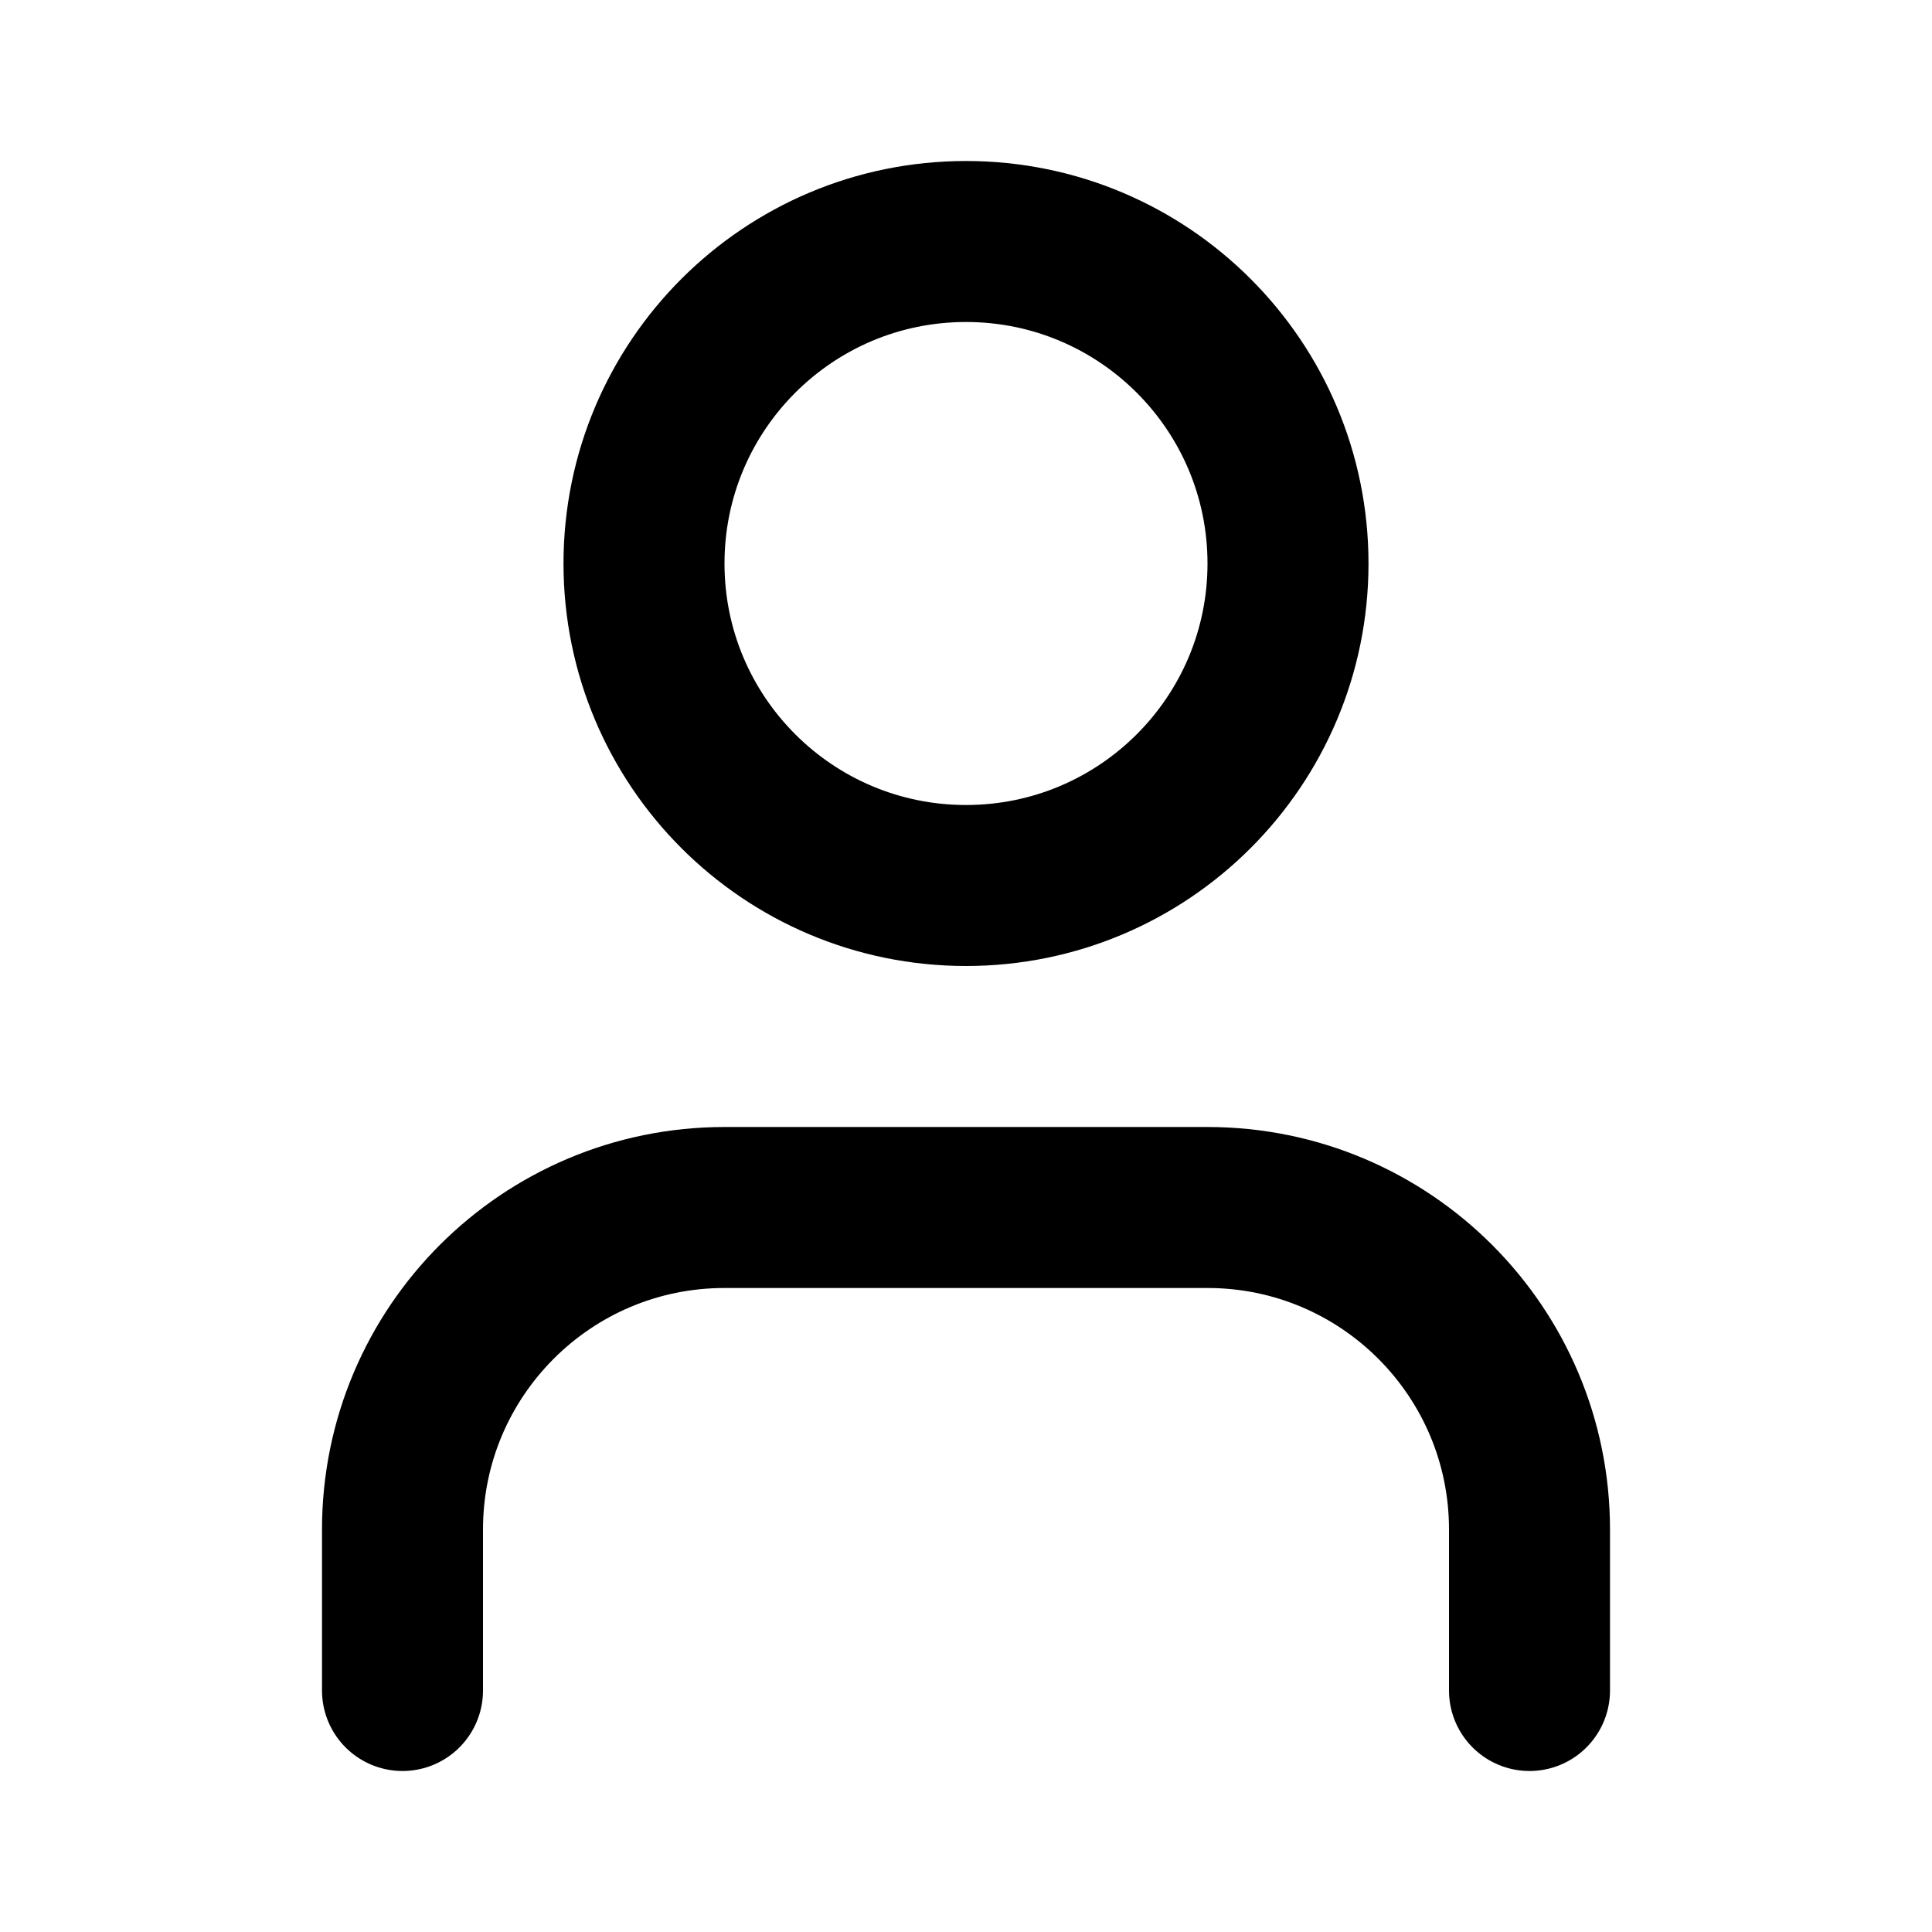
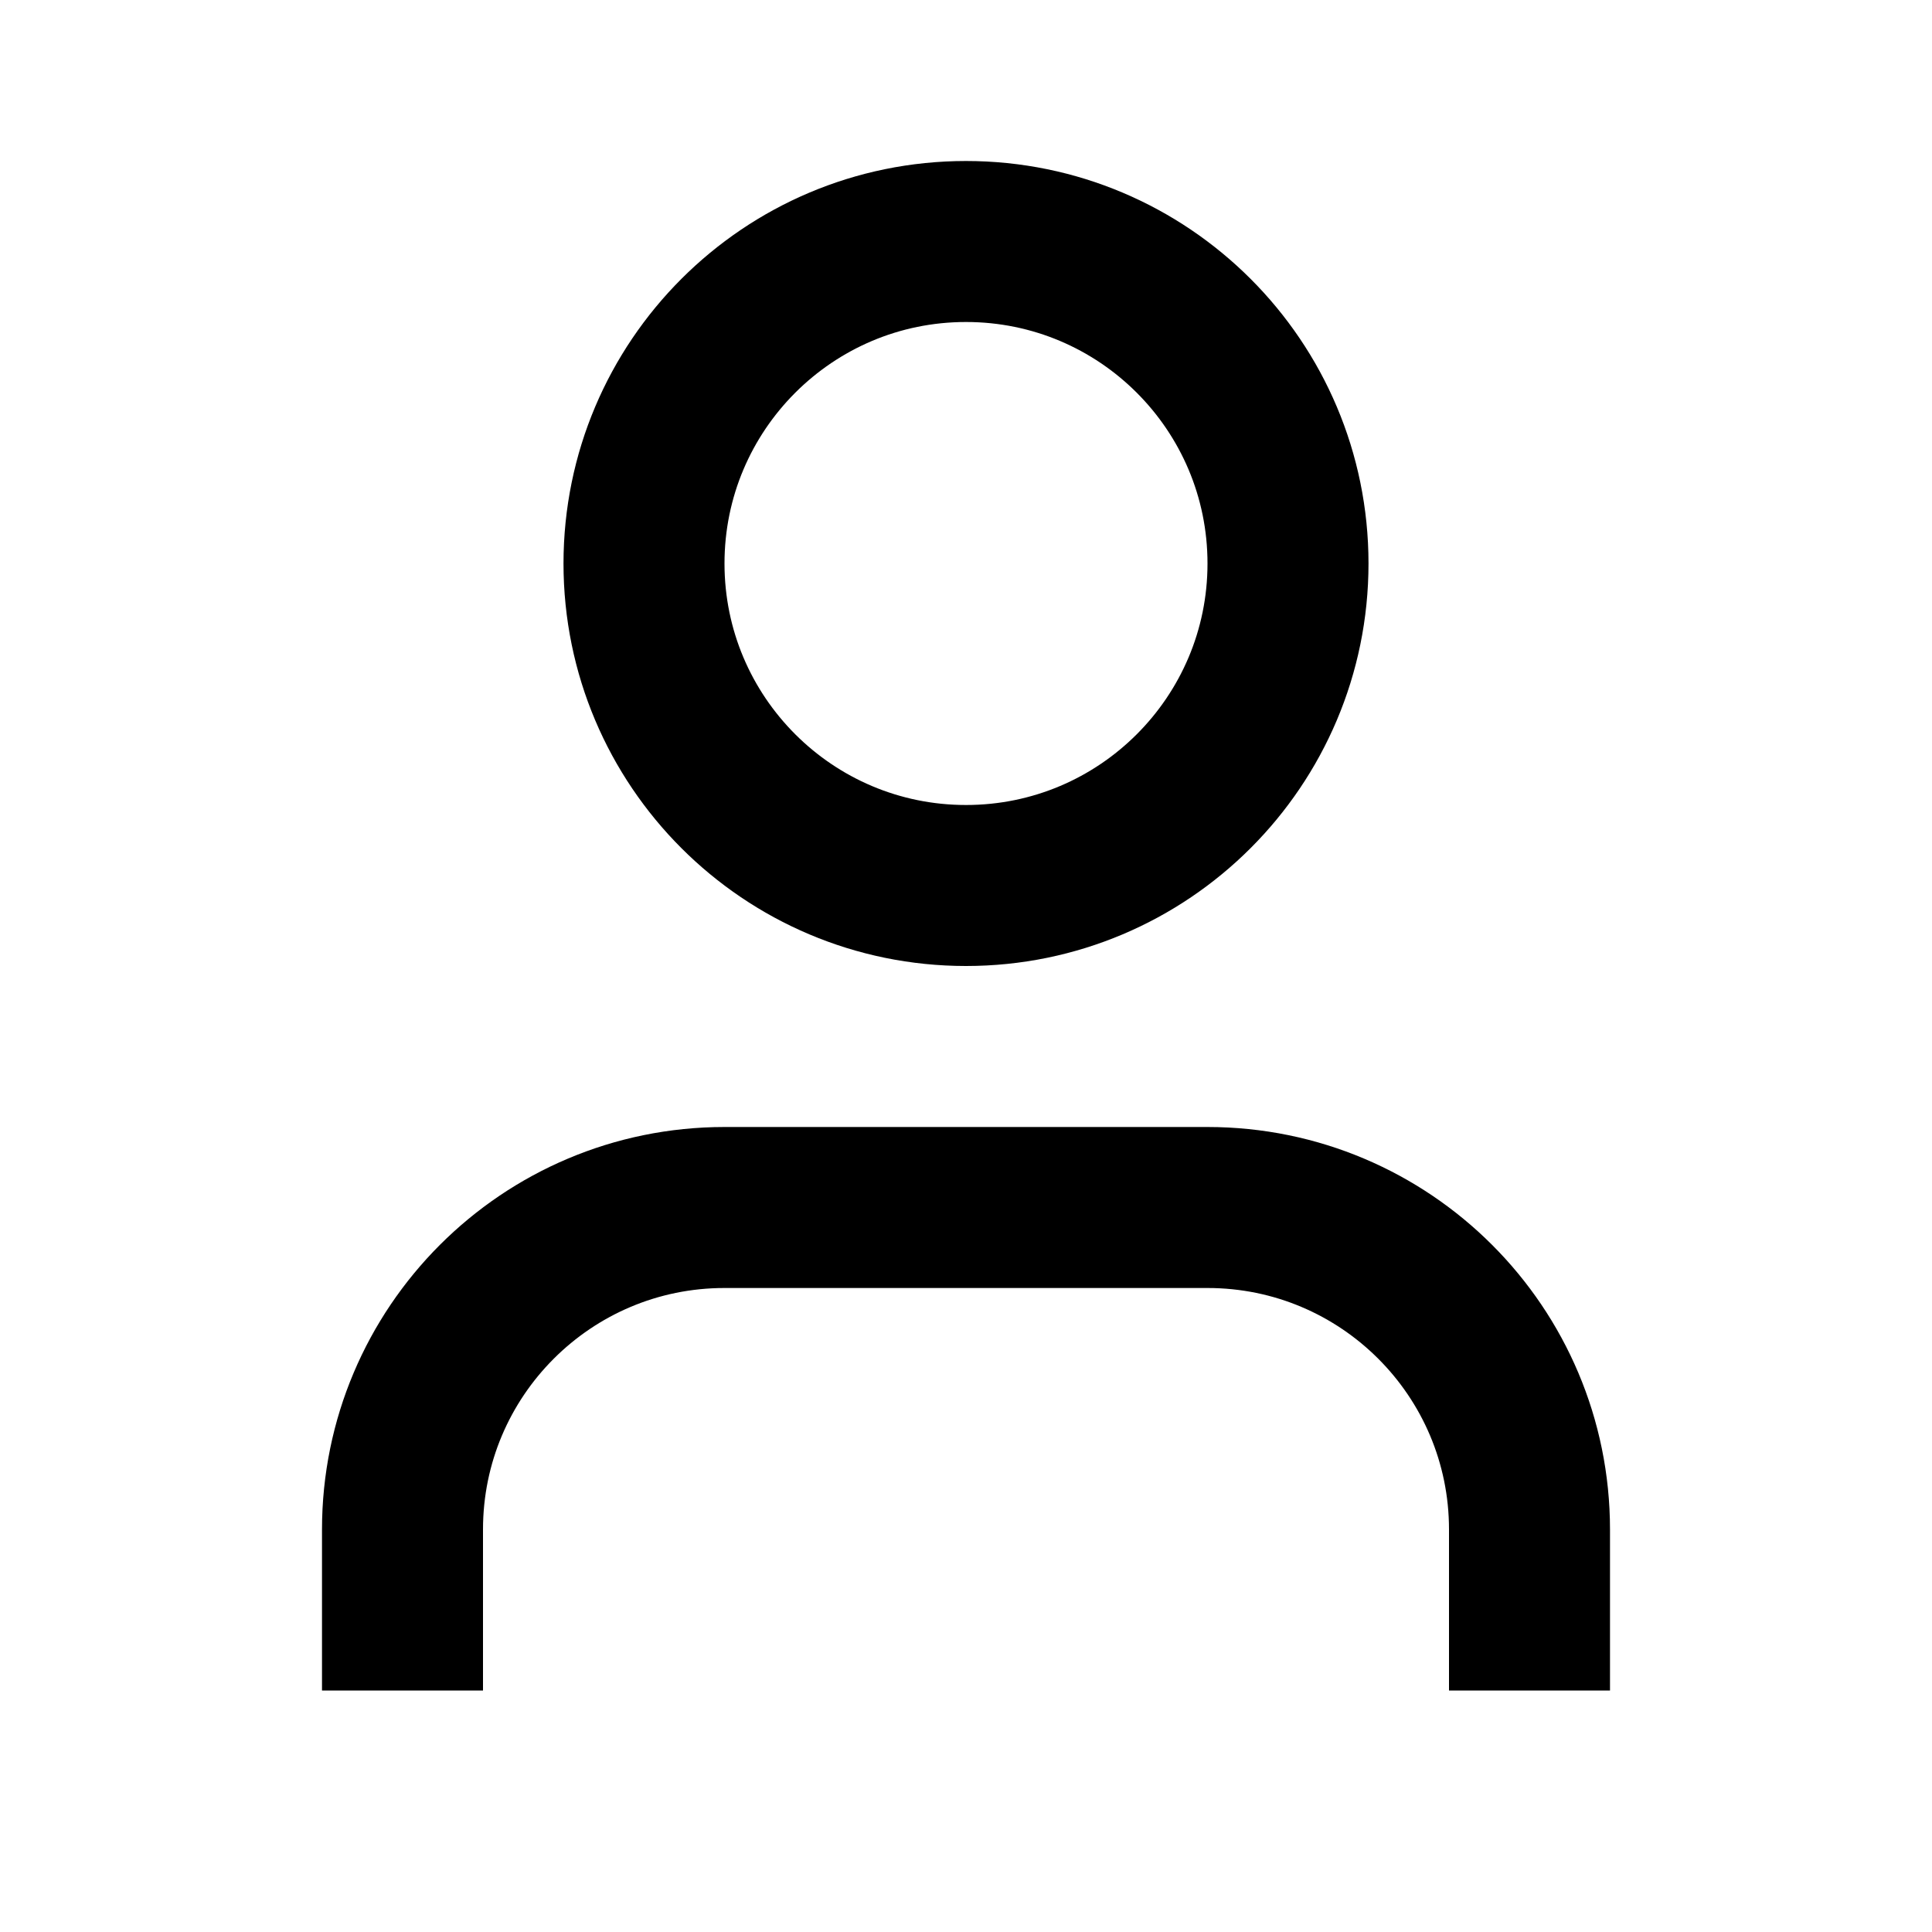
- <svg xmlns="http://www.w3.org/2000/svg" viewBox="0 0 24 24" fill="none" stroke="currentColor" stroke-width="2" stroke-linecap="round" stroke-linejoin="round">
+ <svg xmlns="http://www.w3.org/2000/svg" viewBox="0 0 24 24" fill="none" stroke="currentColor" stroke-width="2" stroke-linecap="butt" stroke-linejoin="miter">
  <path d="M19 21v-2a4 4 0 0 0-4-4H9a4 4 0 0 0-4 4v2" />
  <circle cx="12" cy="7" r="4" />
</svg>
